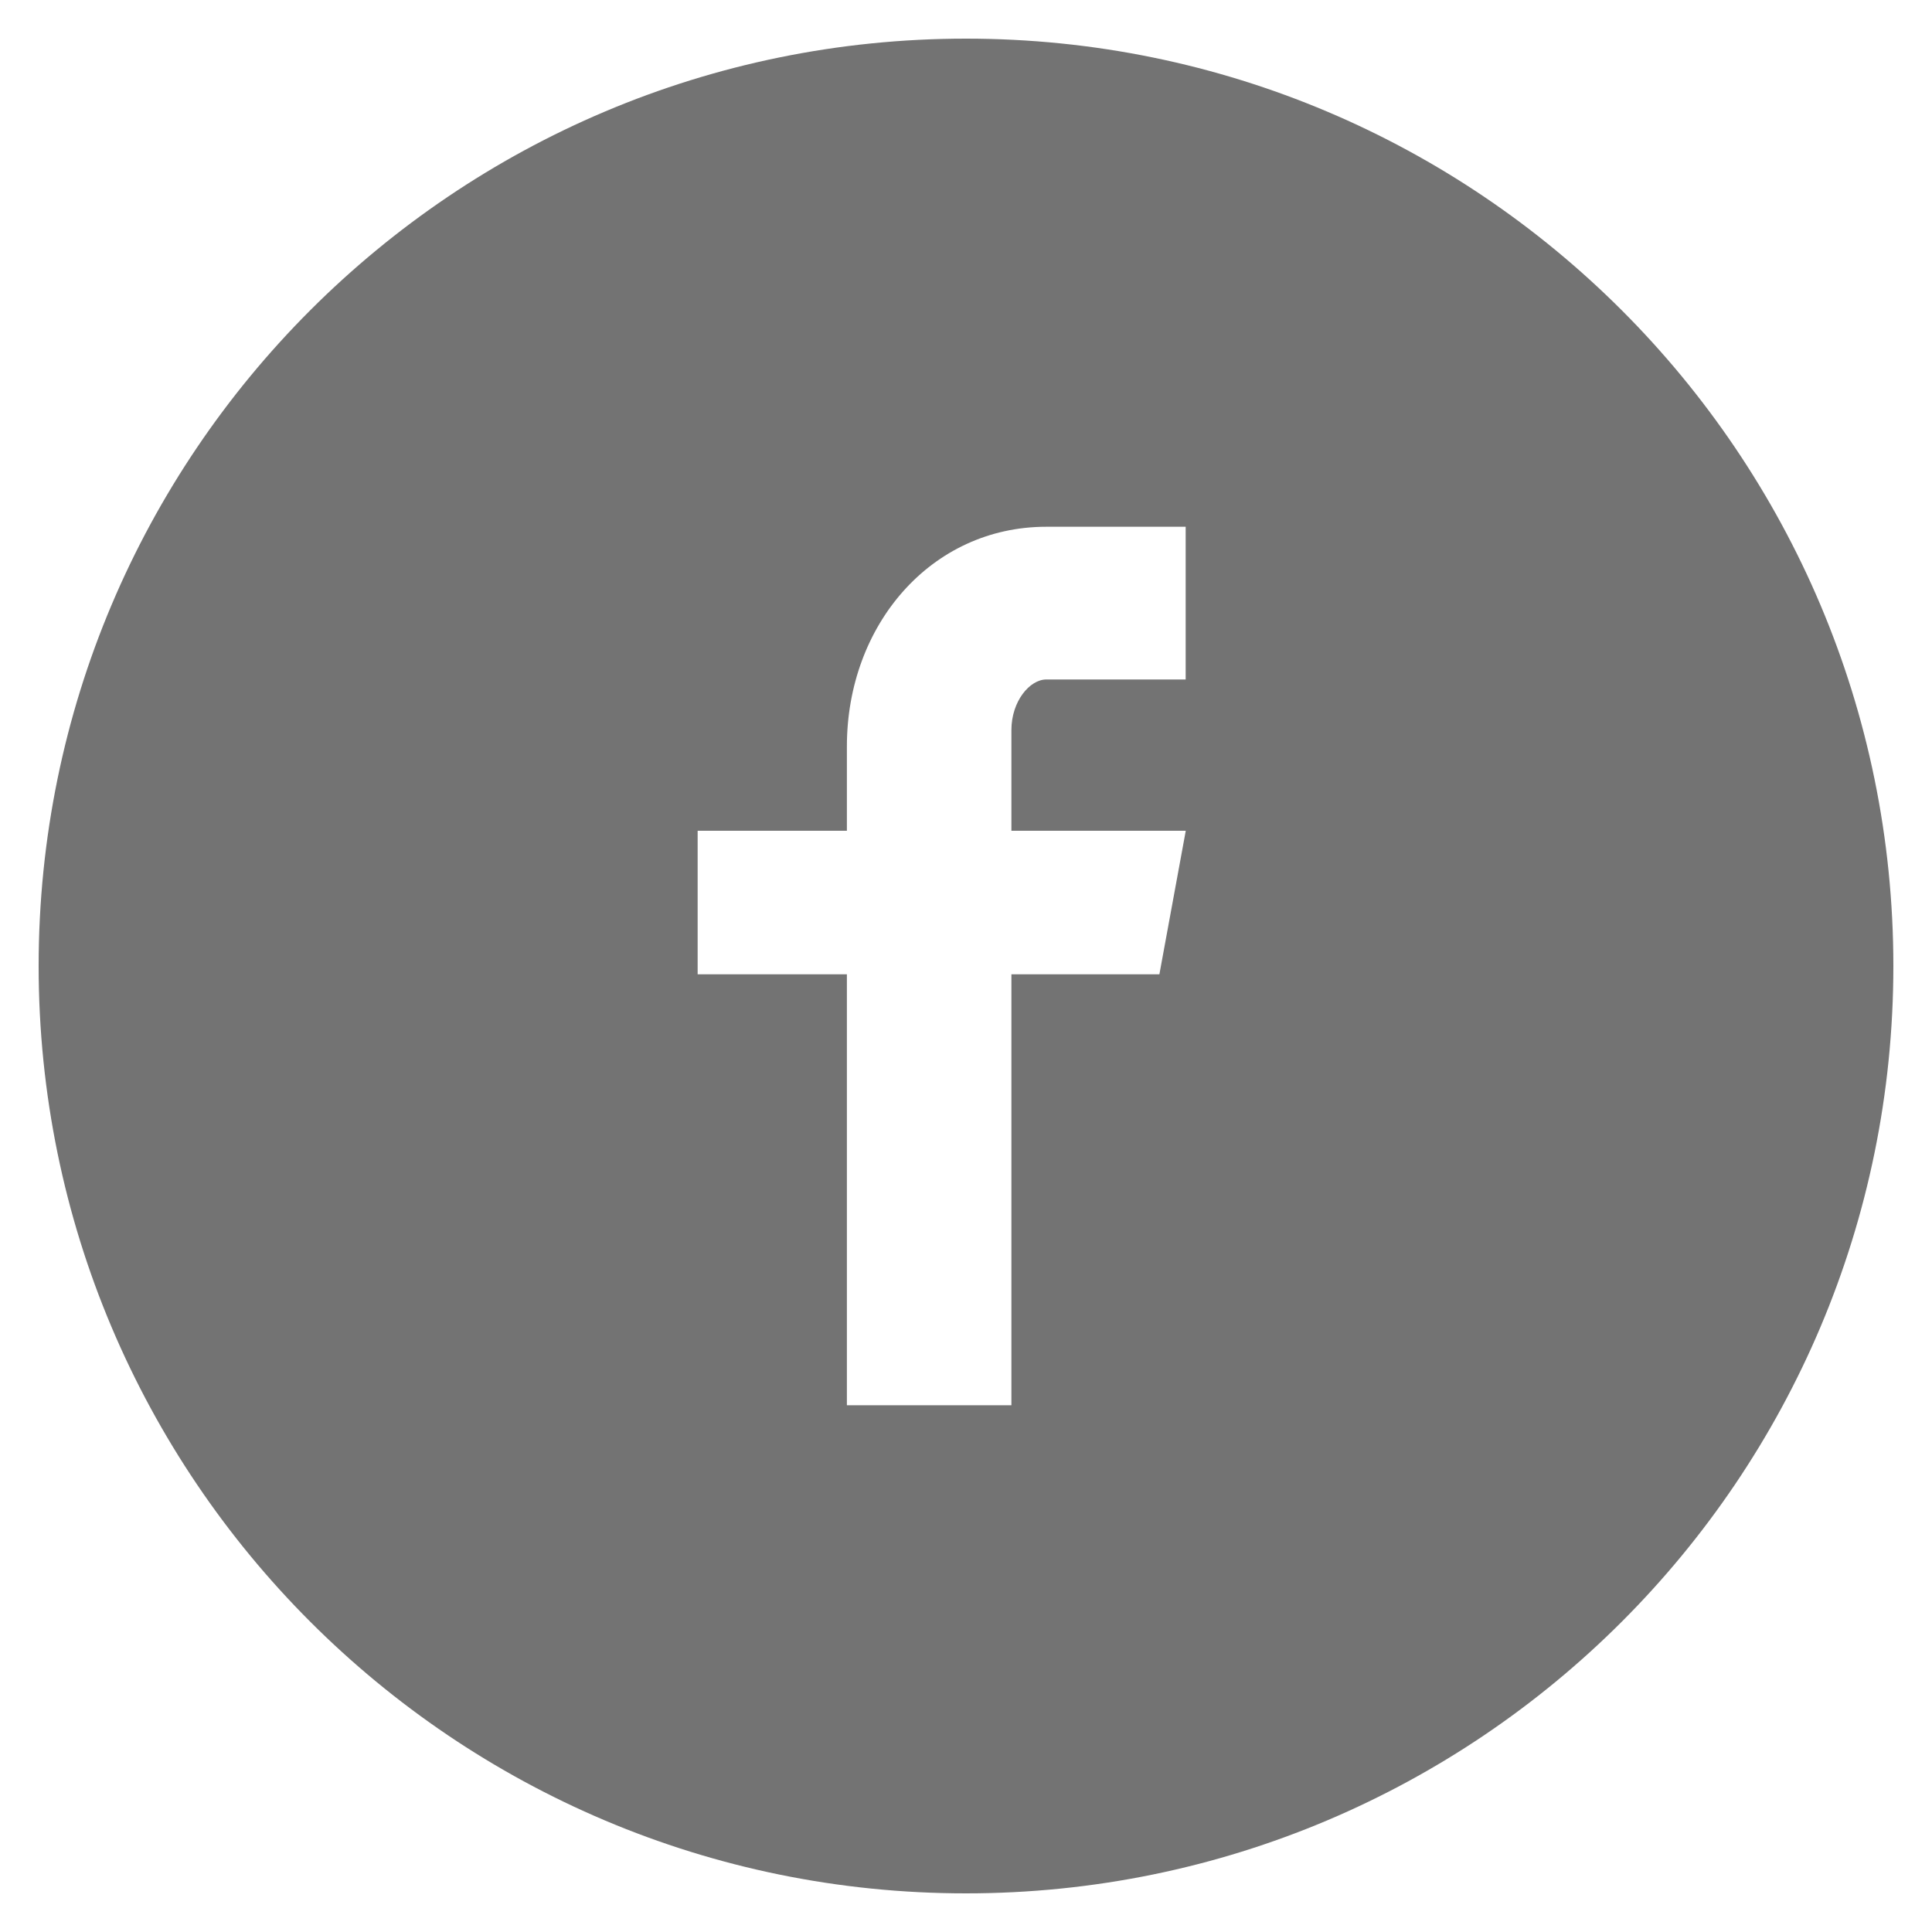
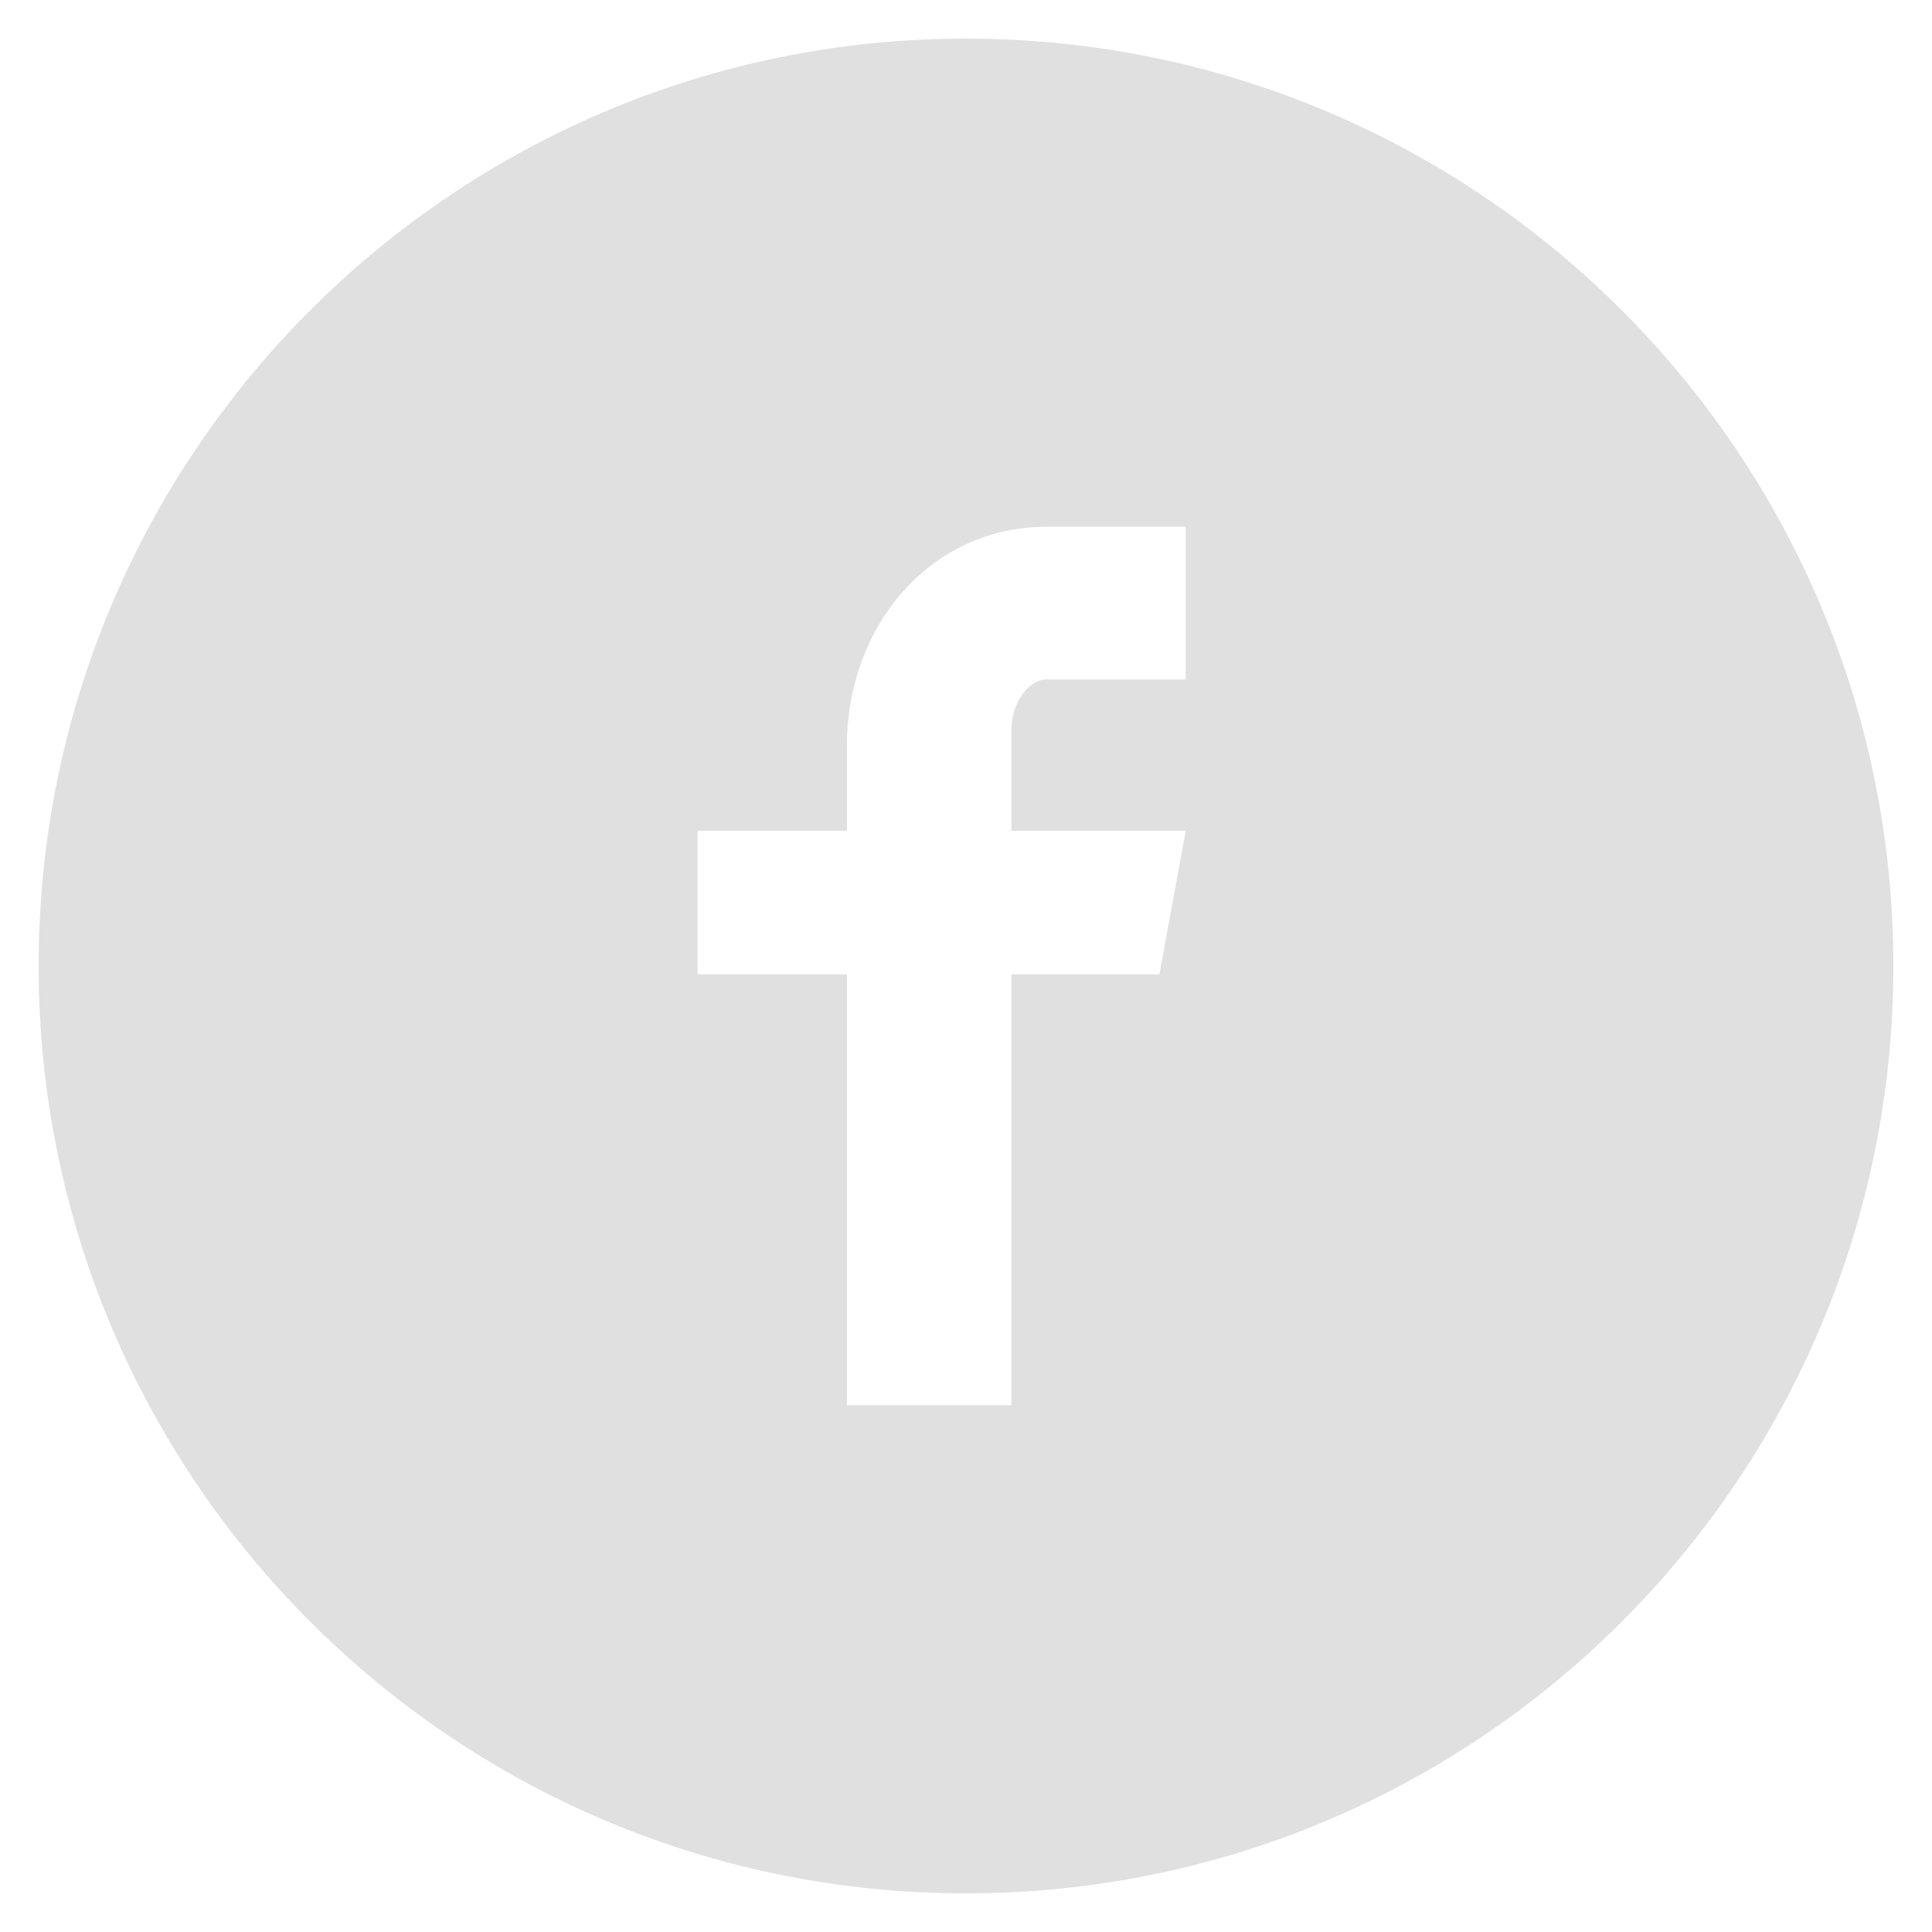
- <svg xmlns="http://www.w3.org/2000/svg" width="20" height="20" viewBox="0 0 20 20" fill="none">
-   <path d="M10 0.4C4.698 0.4 0.4 4.698 0.4 10C0.4 15.302 4.698 19.6 10 19.6C15.302 19.6 19.6 15.302 19.6 10C19.6 4.698 15.302 0.4 10 0.4ZM12.274 7.034H10.831C10.66 7.034 10.47 7.259 10.47 7.558V8.6H12.275L12.002 10.086H10.47V14.547H8.767V10.086H7.222V8.6H8.767V7.726C8.767 6.472 9.637 5.453 10.831 5.453H12.274V7.034Z" fill="#737373" />
+ <svg xmlns="http://www.w3.org/2000/svg" width="32" height="32" viewBox="0 0 32 32" fill="none">
+   <path d="M16 0.64C7.517 0.64 0.64 7.517 0.64 16C0.64 24.483 7.517 31.36 16 31.36C24.483 31.36 31.36 24.483 31.36 16C31.36 7.517 24.483 0.64 16 0.64ZM19.638 11.254H17.329C17.056 11.254 16.752 11.614 16.752 12.093V13.76H19.64L19.203 16.138H16.752V23.275H14.027V16.138H11.555V13.76H14.027V12.362C14.027 10.355 15.419 8.725 17.329 8.725H19.638V11.254Z" fill="#E0E0E0" />
</svg>
